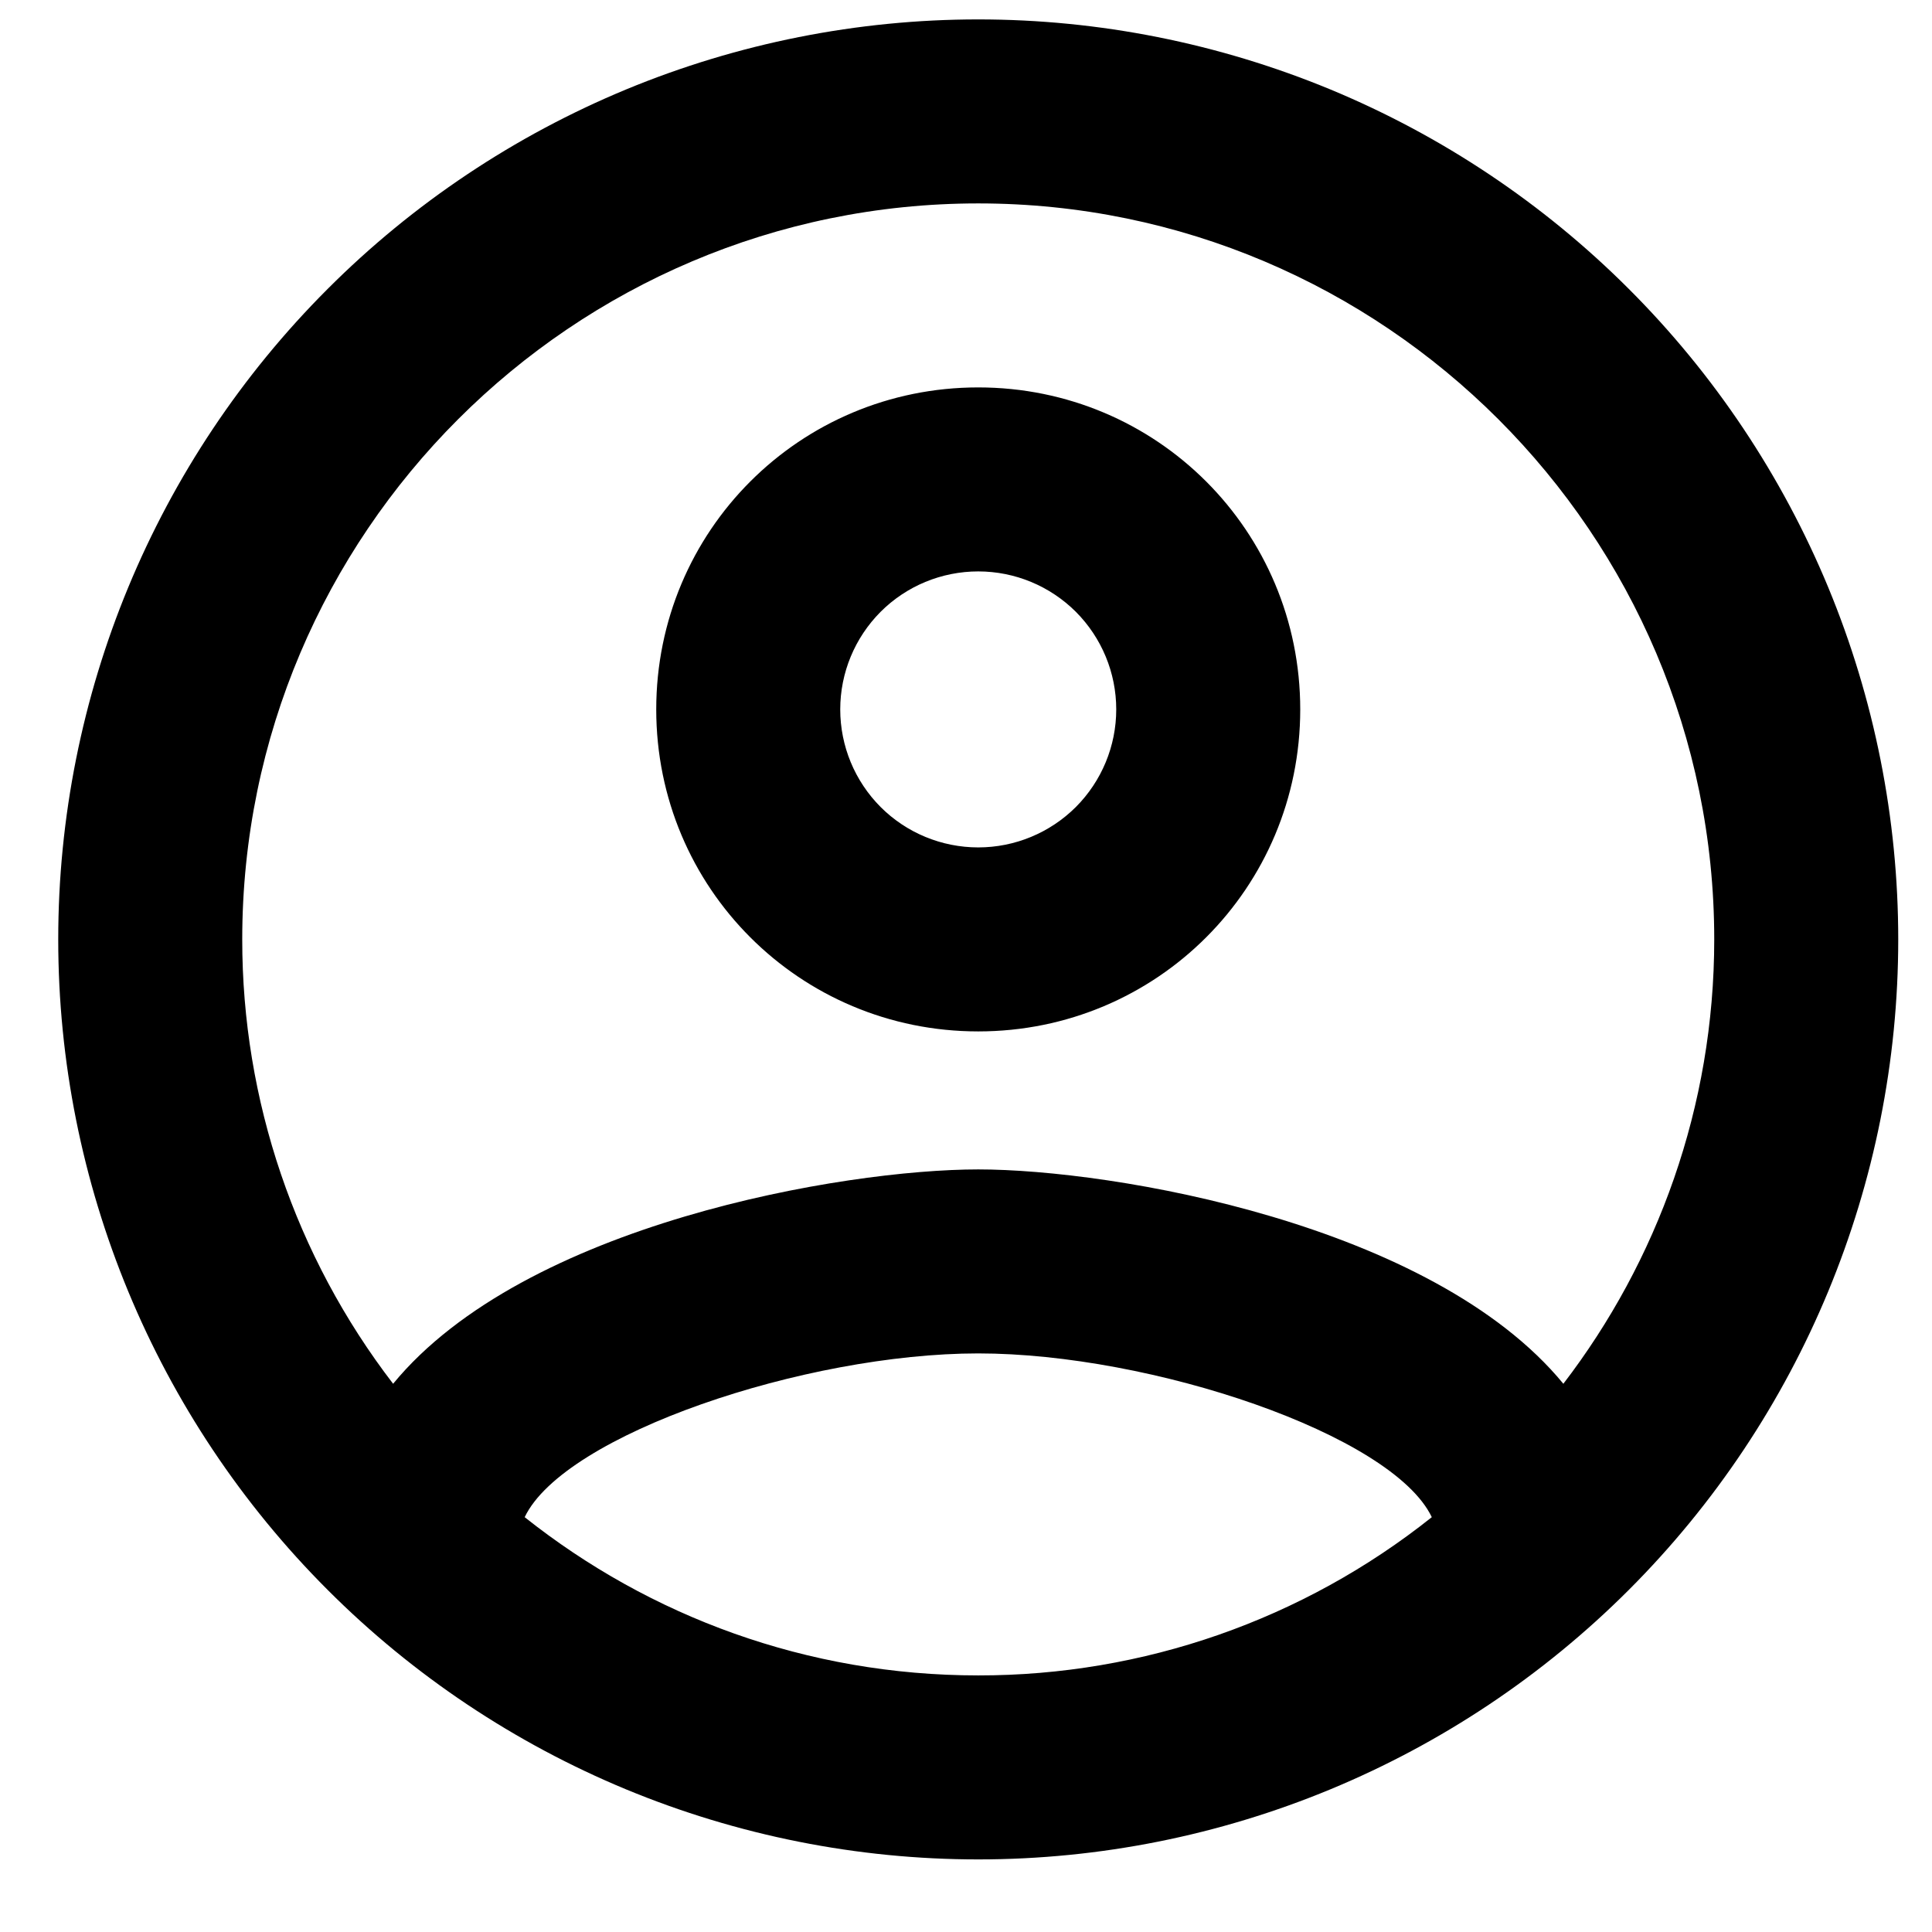
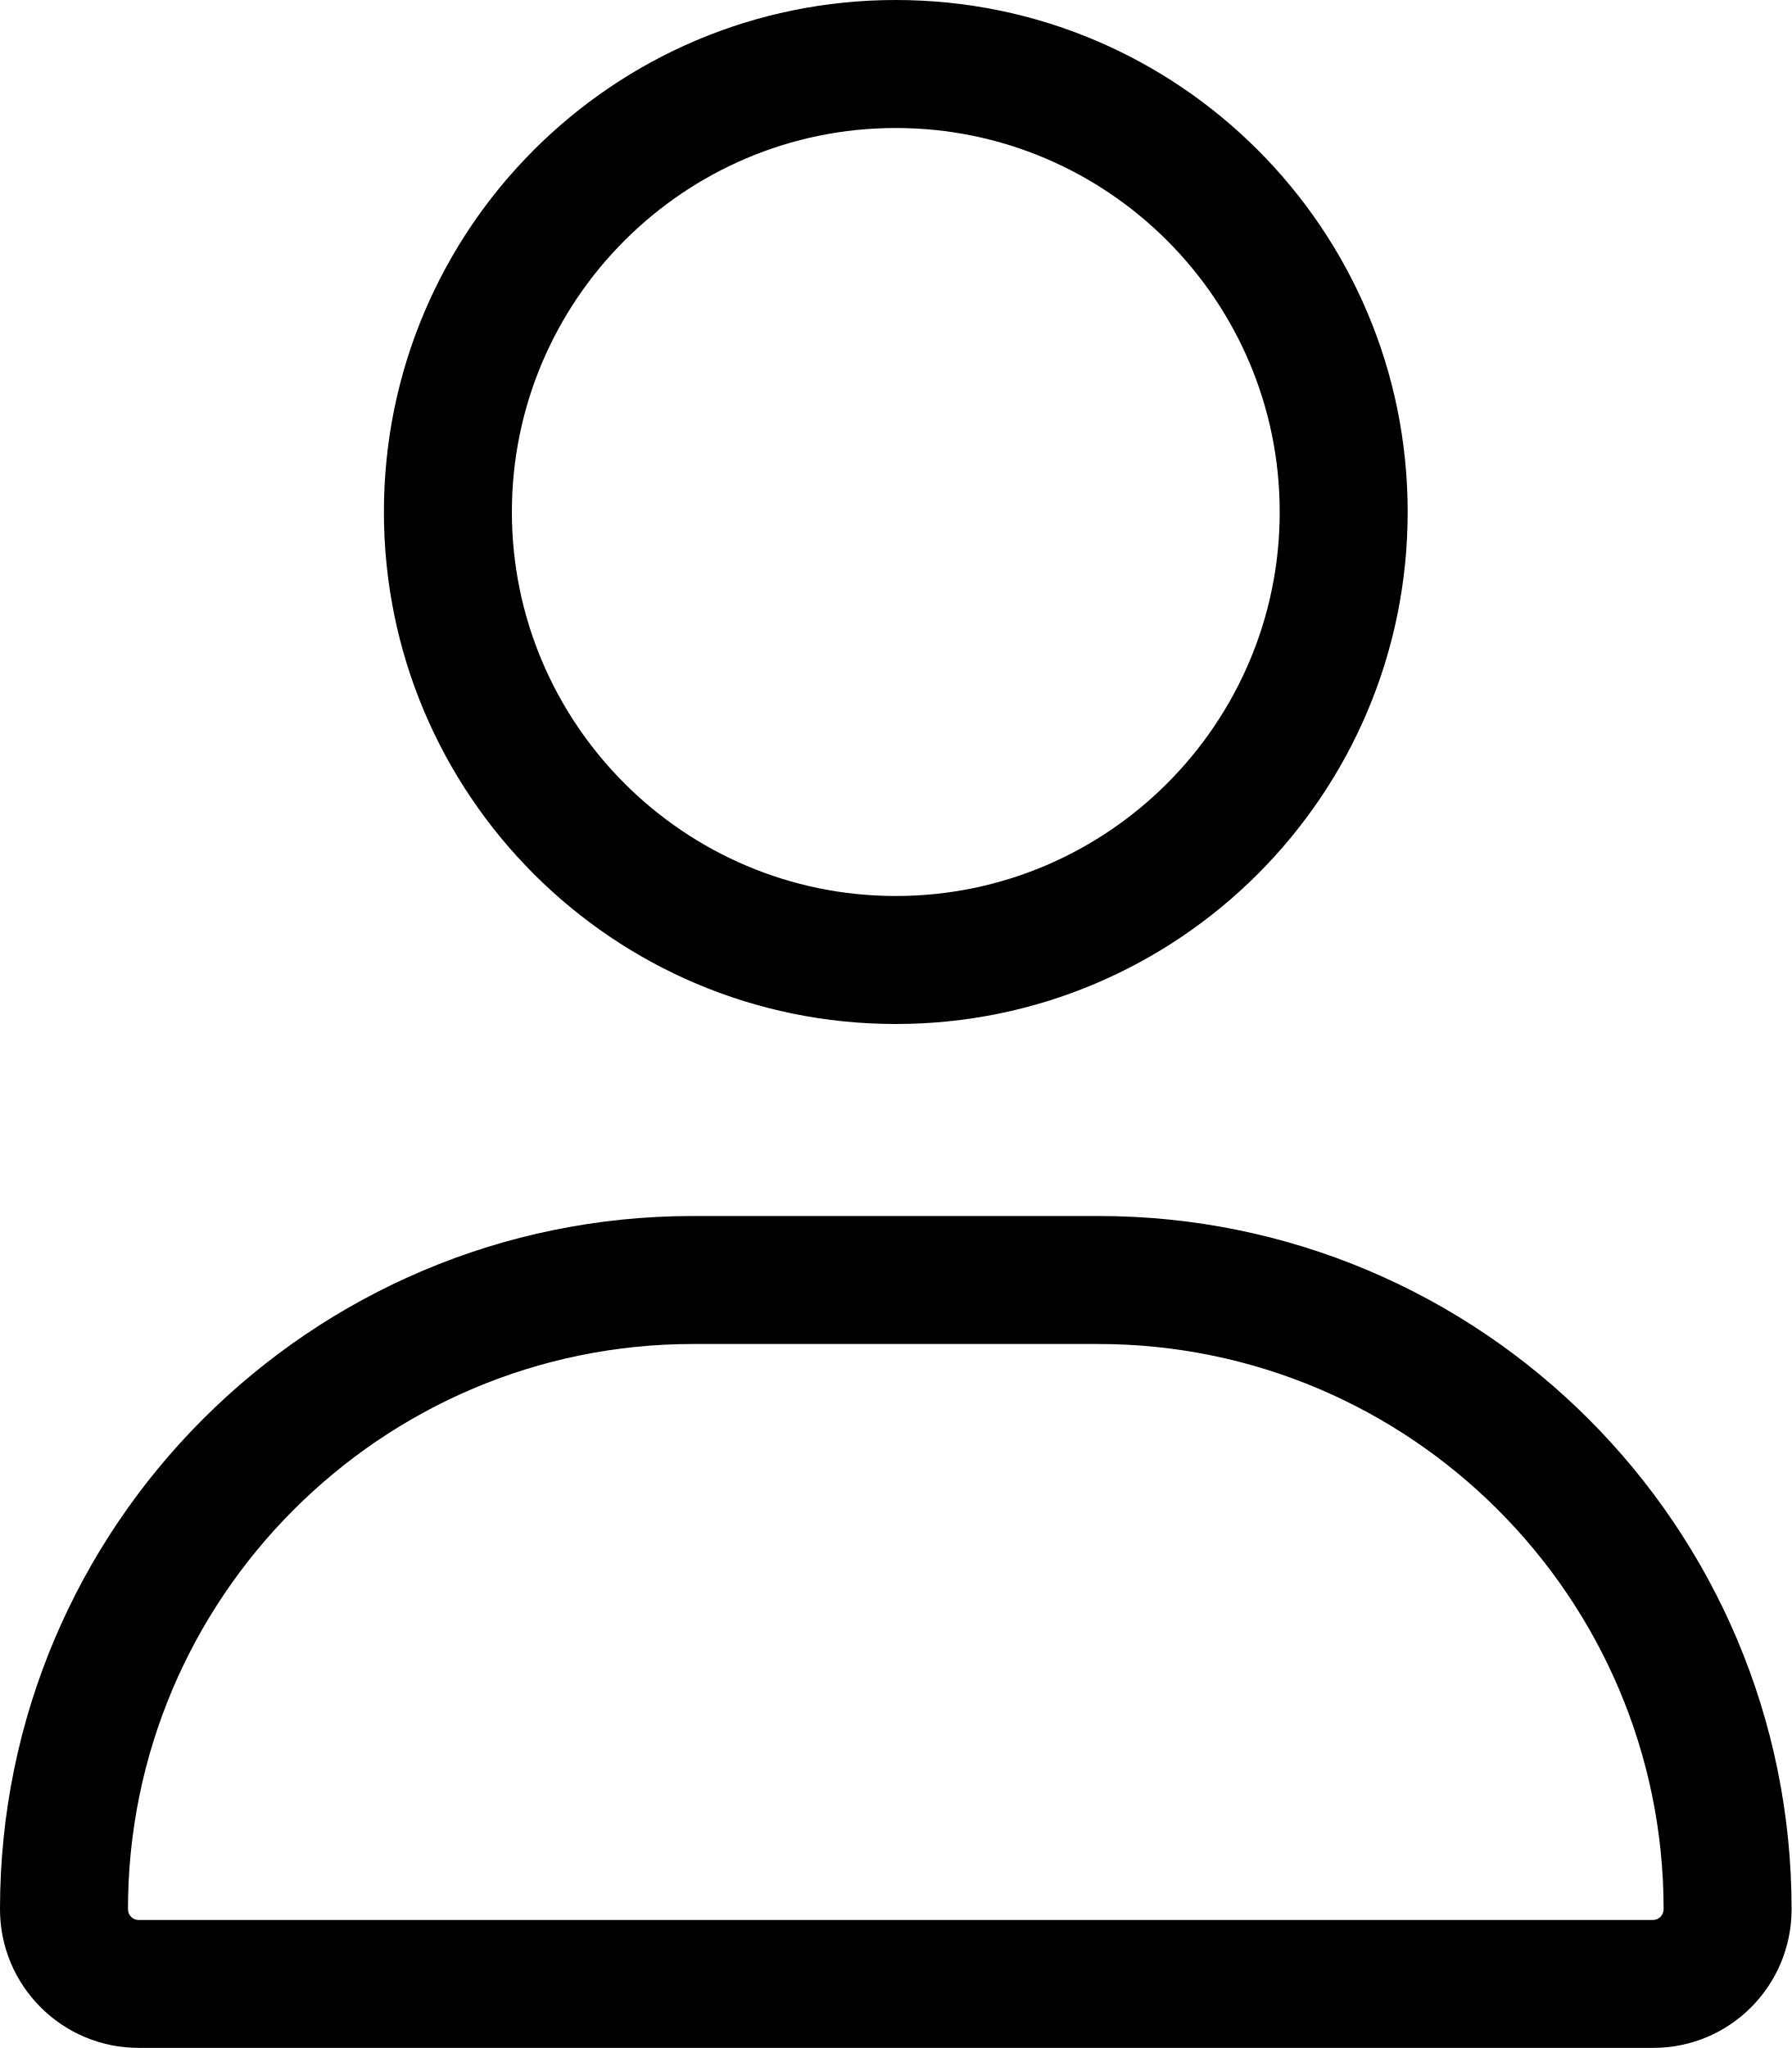
- <svg xmlns="http://www.w3.org/2000/svg" width="21" height="21" viewBox="0 0 21 21" fill="none">
-   <path d="M10.633 0.211C9.32 0.211 8.019 0.47 6.806 0.972C5.593 1.475 4.49 2.211 3.562 3.14C1.686 5.015 0.633 7.559 0.633 10.211C0.633 12.863 1.686 15.407 3.562 17.282C4.49 18.211 5.593 18.947 6.806 19.45C8.019 19.952 9.32 20.211 10.633 20.211C13.285 20.211 15.829 19.157 17.704 17.282C19.579 15.407 20.633 12.863 20.633 10.211C20.633 8.898 20.374 7.597 19.872 6.384C19.369 5.171 18.633 4.068 17.704 3.14C16.775 2.211 15.673 1.475 14.46 0.972C13.246 0.47 11.946 0.211 10.633 0.211V0.211ZM5.703 16.491C6.133 15.591 8.753 14.711 10.633 14.711C12.513 14.711 15.133 15.591 15.563 16.491C14.162 17.607 12.424 18.213 10.633 18.211C8.773 18.211 7.063 17.571 5.703 16.491ZM16.993 15.041C15.563 13.301 12.093 12.711 10.633 12.711C9.173 12.711 5.703 13.301 4.273 15.041C3.209 13.656 2.632 11.958 2.633 10.211C2.633 5.801 6.223 2.211 10.633 2.211C15.043 2.211 18.633 5.801 18.633 10.211C18.633 12.031 18.013 13.711 16.993 15.041V15.041ZM10.633 4.211C8.693 4.211 7.133 5.771 7.133 7.711C7.133 9.651 8.693 11.211 10.633 11.211C12.573 11.211 14.133 9.651 14.133 7.711C14.133 5.771 12.573 4.211 10.633 4.211ZM10.633 9.211C10.235 9.211 9.853 9.053 9.572 8.772C9.291 8.49 9.133 8.109 9.133 7.711C9.133 7.313 9.291 6.932 9.572 6.65C9.853 6.369 10.235 6.211 10.633 6.211C11.031 6.211 11.412 6.369 11.694 6.65C11.975 6.932 12.133 7.313 12.133 7.711C12.133 8.109 11.975 8.49 11.694 8.772C11.412 9.053 11.031 9.211 10.633 9.211Z" fill="black" />
+ <svg xmlns="http://www.w3.org/2000/svg" viewBox="0 0 448 512">
+   <path d="M224 256c70.7 0 128-57.31 128-128s-57.3-128-128-128C153.3 0 96 57.31 96 128S153.3 256 224 256zM224 32c52.94 0 96 43.06 96 96c0 52.93-43.06 96-96 96S128 180.9 128 128C128 75.06 171.1 32 224 32zM274.7 304H173.3C77.61 304 0 381.6 0 477.3c0 19.14 15.52 34.67 34.66 34.67h378.7C432.5 512 448 496.5 448 477.3C448 381.6 370.4 304 274.7 304zM413.3 480H34.66C33.2 480 32 478.8 32 477.3C32 399.4 95.4 336 173.3 336h101.3C352.6 336 416 399.4 416 477.3C416 478.8 414.8 480 413.3 480z" />
</svg>
